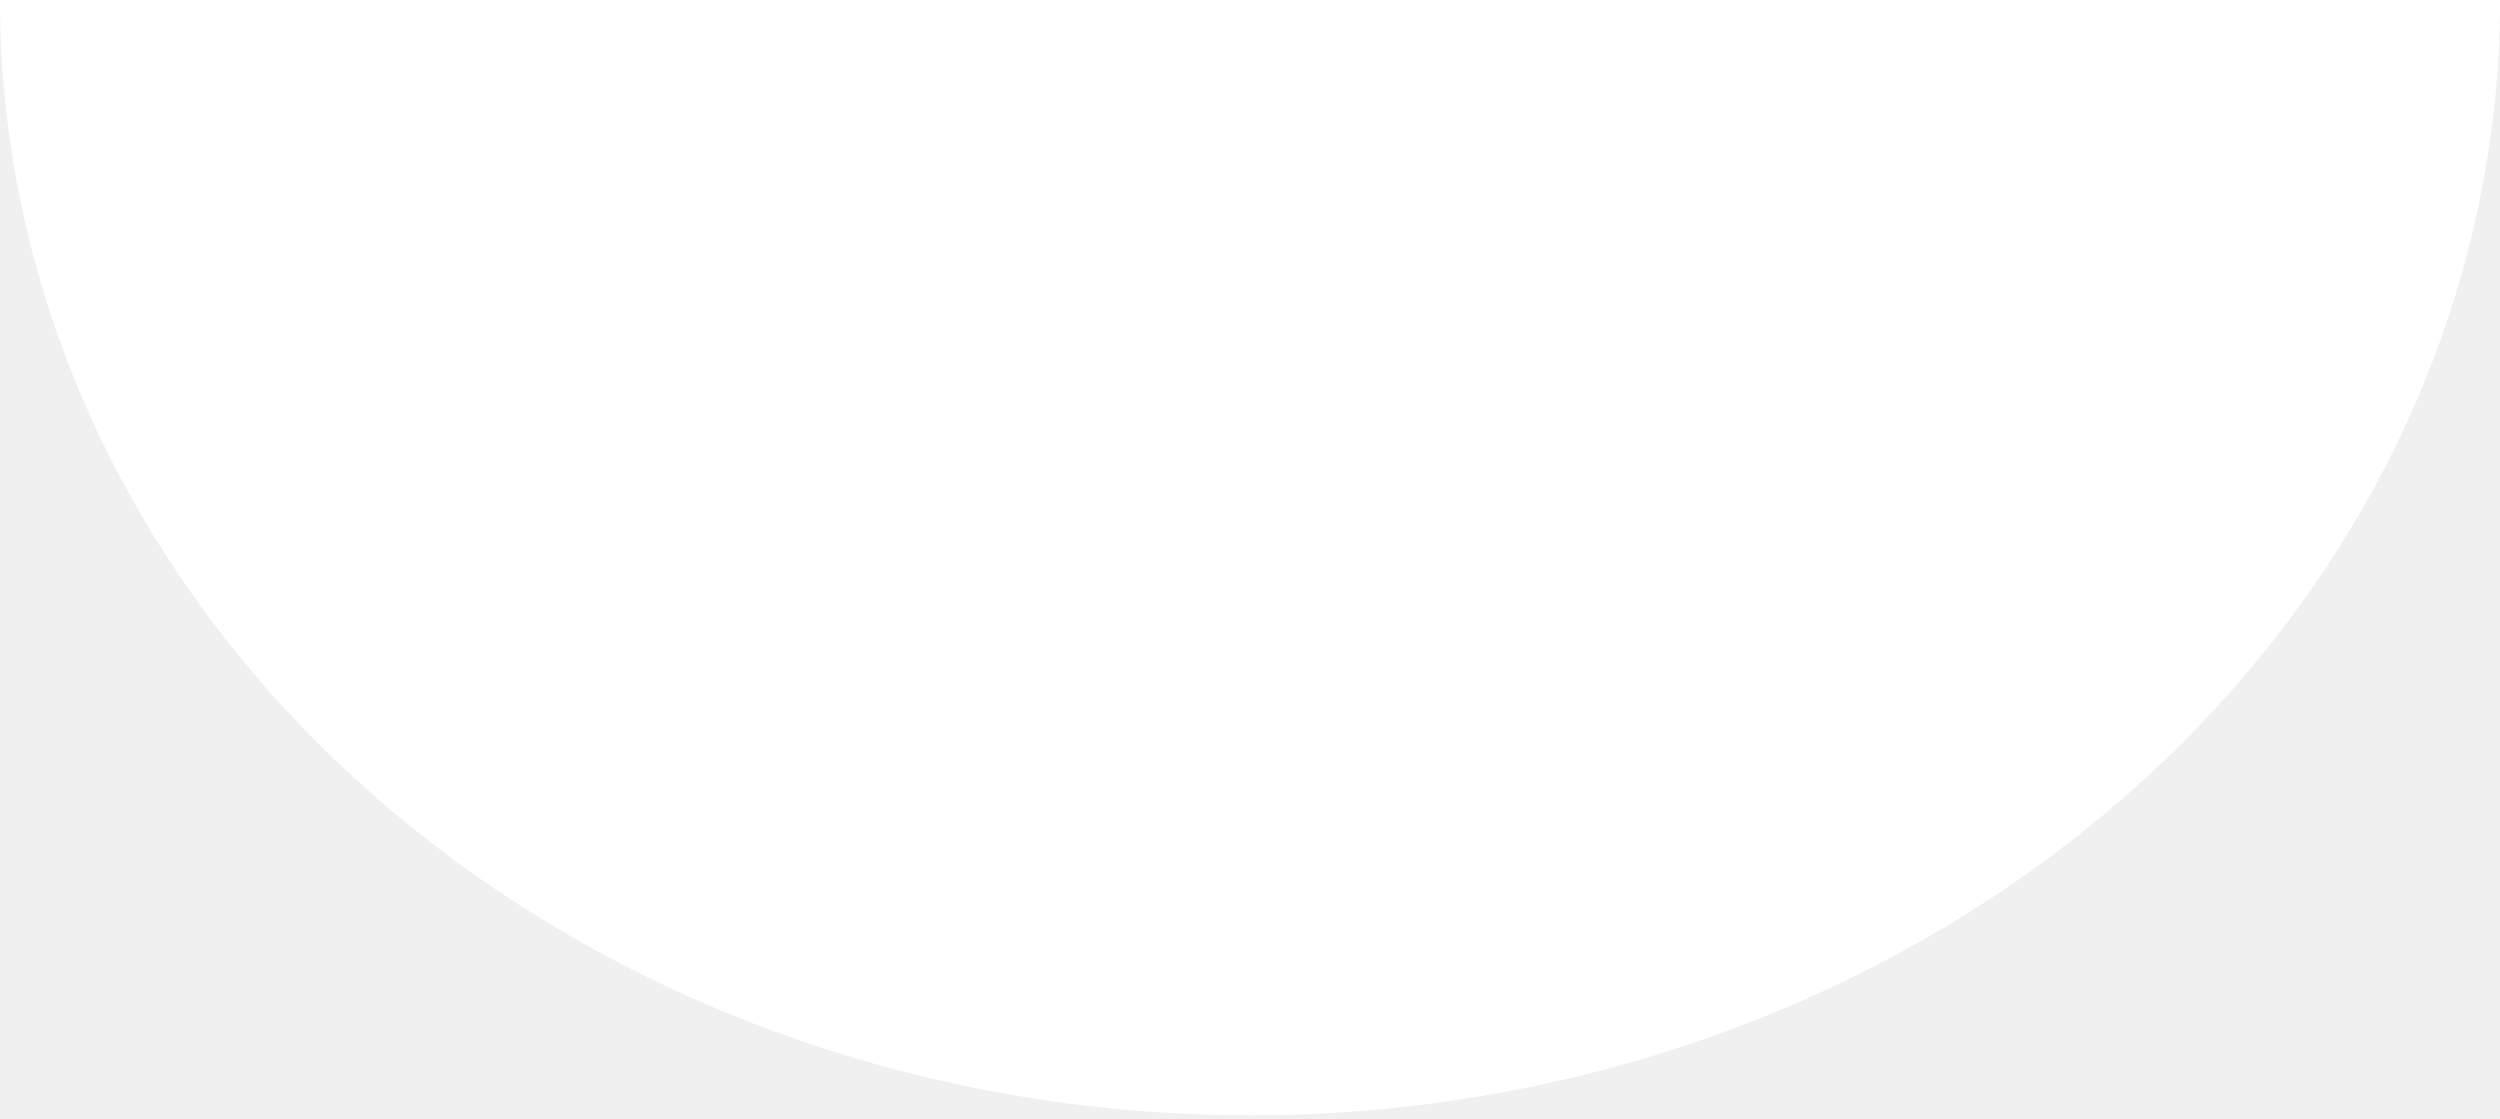
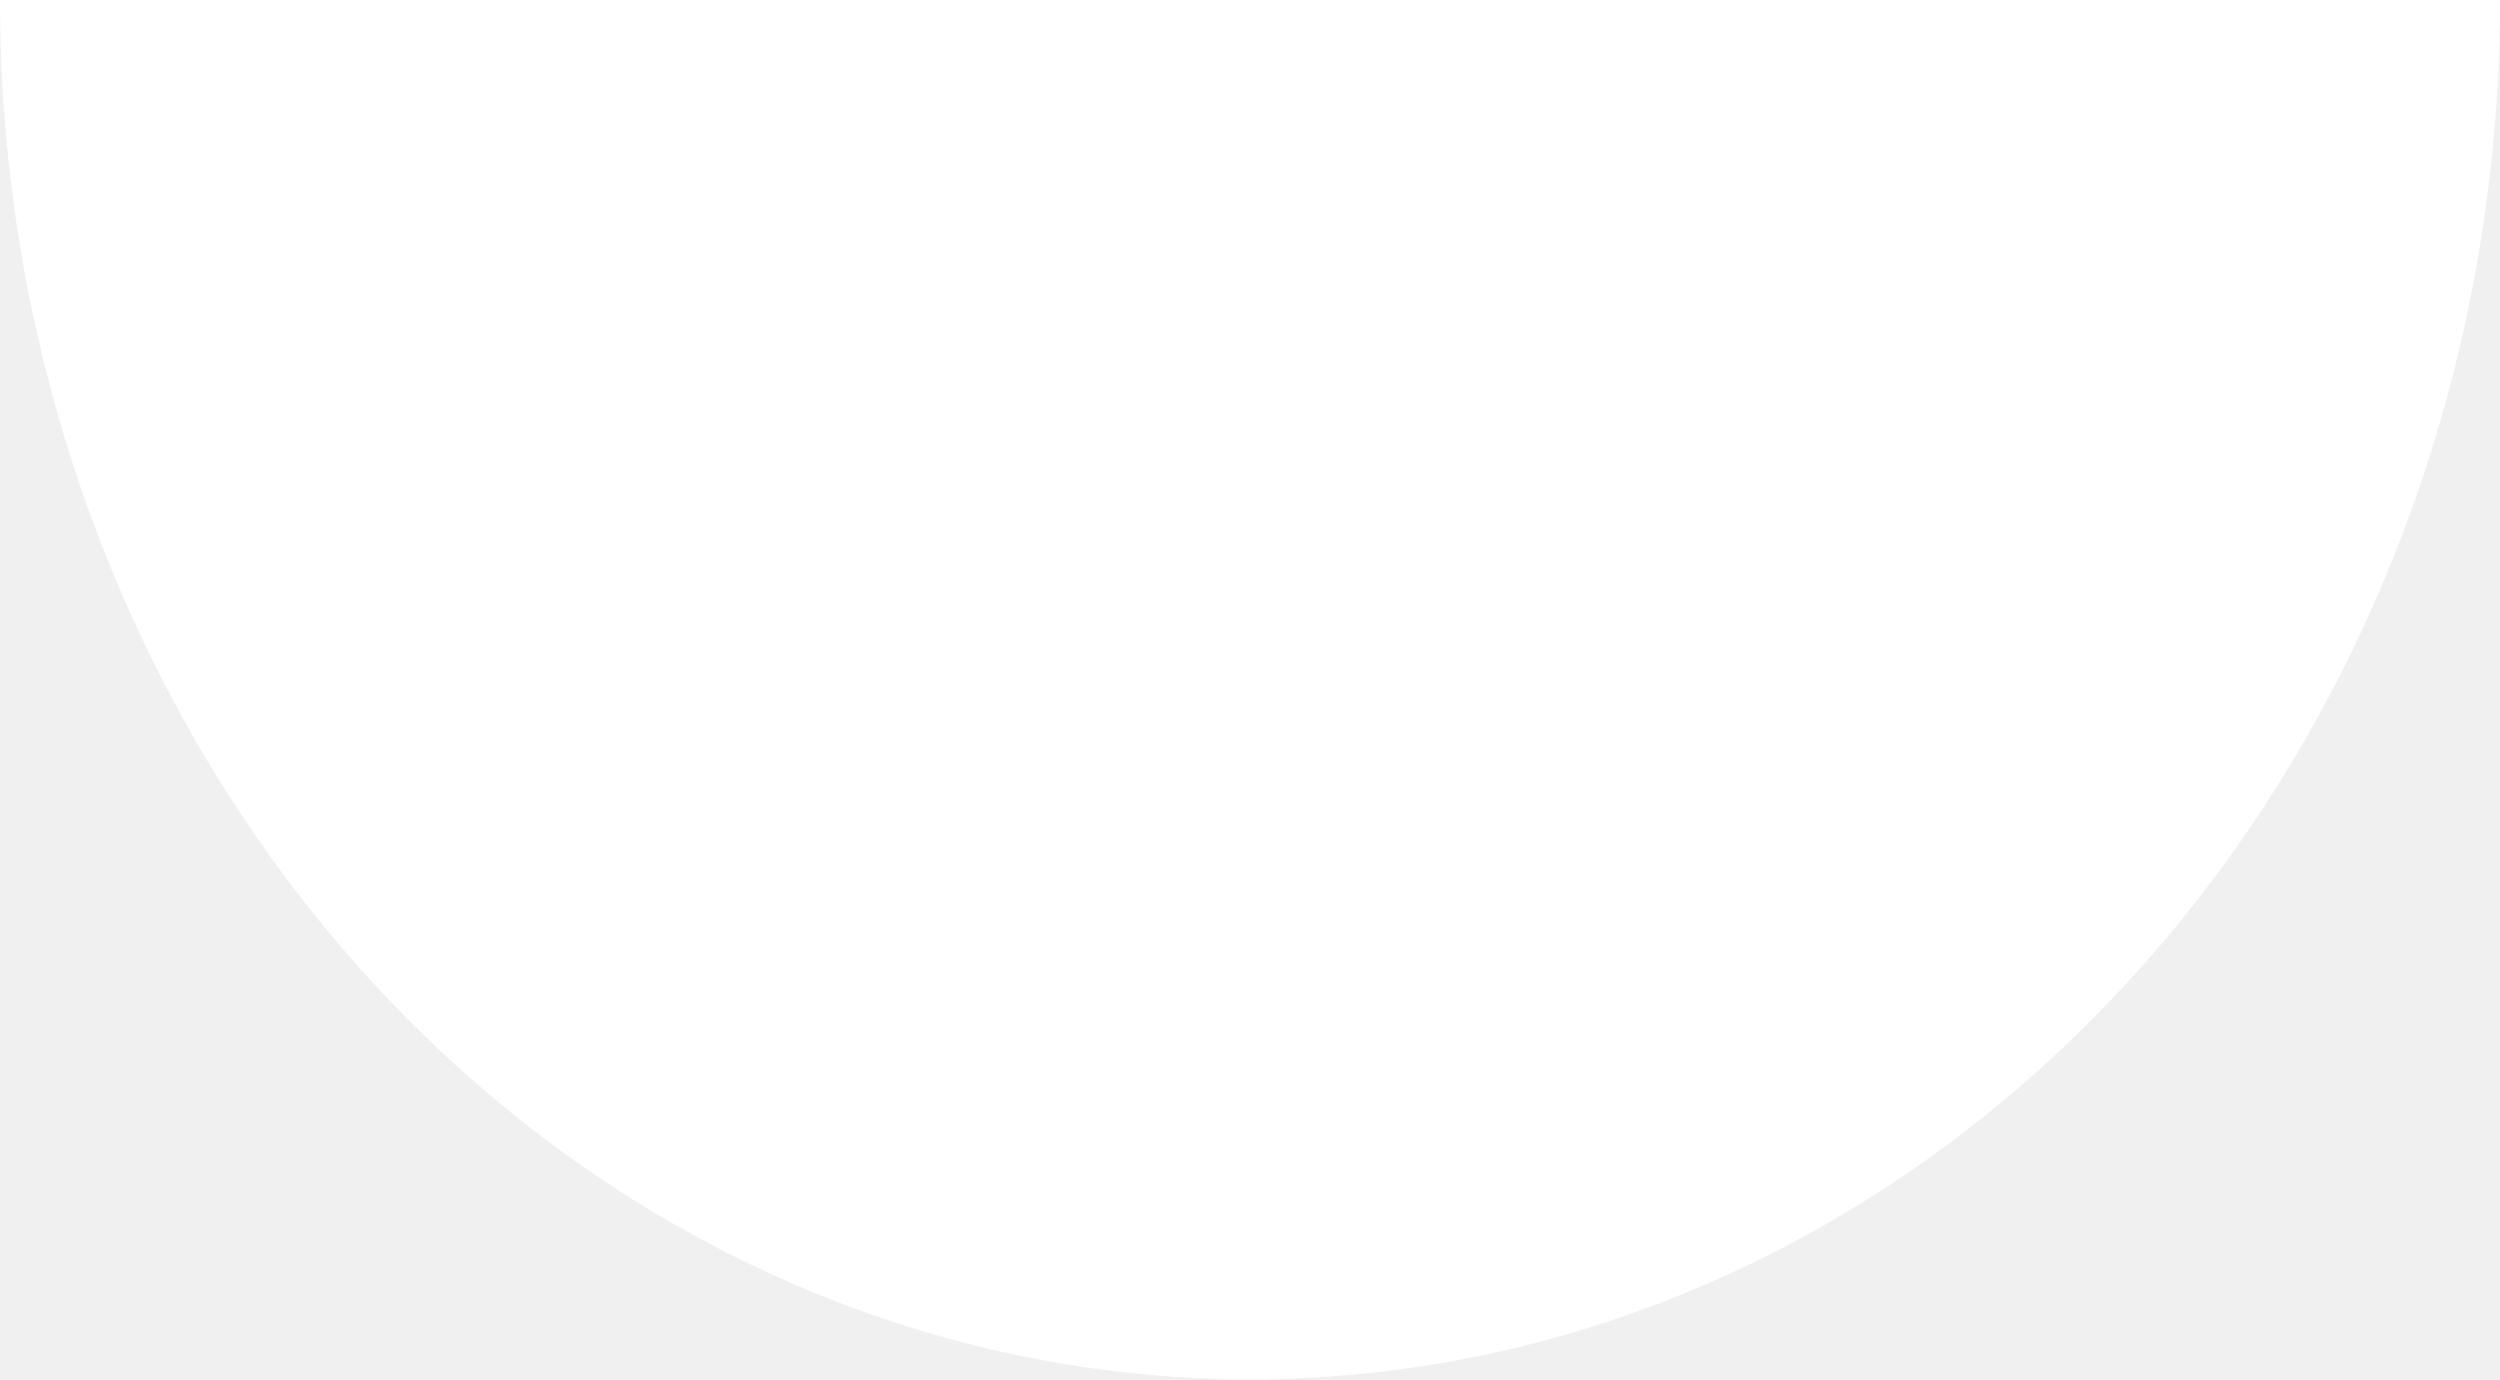
- <svg xmlns="http://www.w3.org/2000/svg" width="362" height="162" viewBox="0 0 362 162" fill="none">
-   <path d="M362 0C362 21.209 357.318 42.209 348.222 61.803C339.126 81.397 325.794 99.201 308.986 114.198C292.179 129.194 272.226 141.09 250.266 149.207C228.306 157.323 204.769 161.5 181 161.5C157.231 161.5 133.694 157.323 111.734 149.207C89.774 141.09 69.821 129.194 53.014 114.198C36.206 99.201 22.874 81.397 13.778 61.803C4.682 42.209 -2.07797e-06 21.209 0 -1.52588e-05L181 0H362Z" fill="white" />
+ <svg xmlns="http://www.w3.org/2000/svg" width="377" height="208" viewBox="0 0 377 208" fill="none">
+   <path d="M377 0C377 27.315 372.124 54.362 362.651 79.598C353.178 104.834 339.293 127.764 321.79 147.078C304.286 166.393 283.506 181.714 260.636 192.167C237.766 202.62 213.254 208 188.5 208C163.746 208 139.234 202.62 116.364 192.167C93.494 181.714 72.714 166.393 55.21 147.078C37.706 127.764 23.822 104.834 14.349 79.598C4.876 54.362 -2.16408e-06 27.315 0 -1.81839e-05L188.5 0L377 0Z" fill="white" />
</svg>
